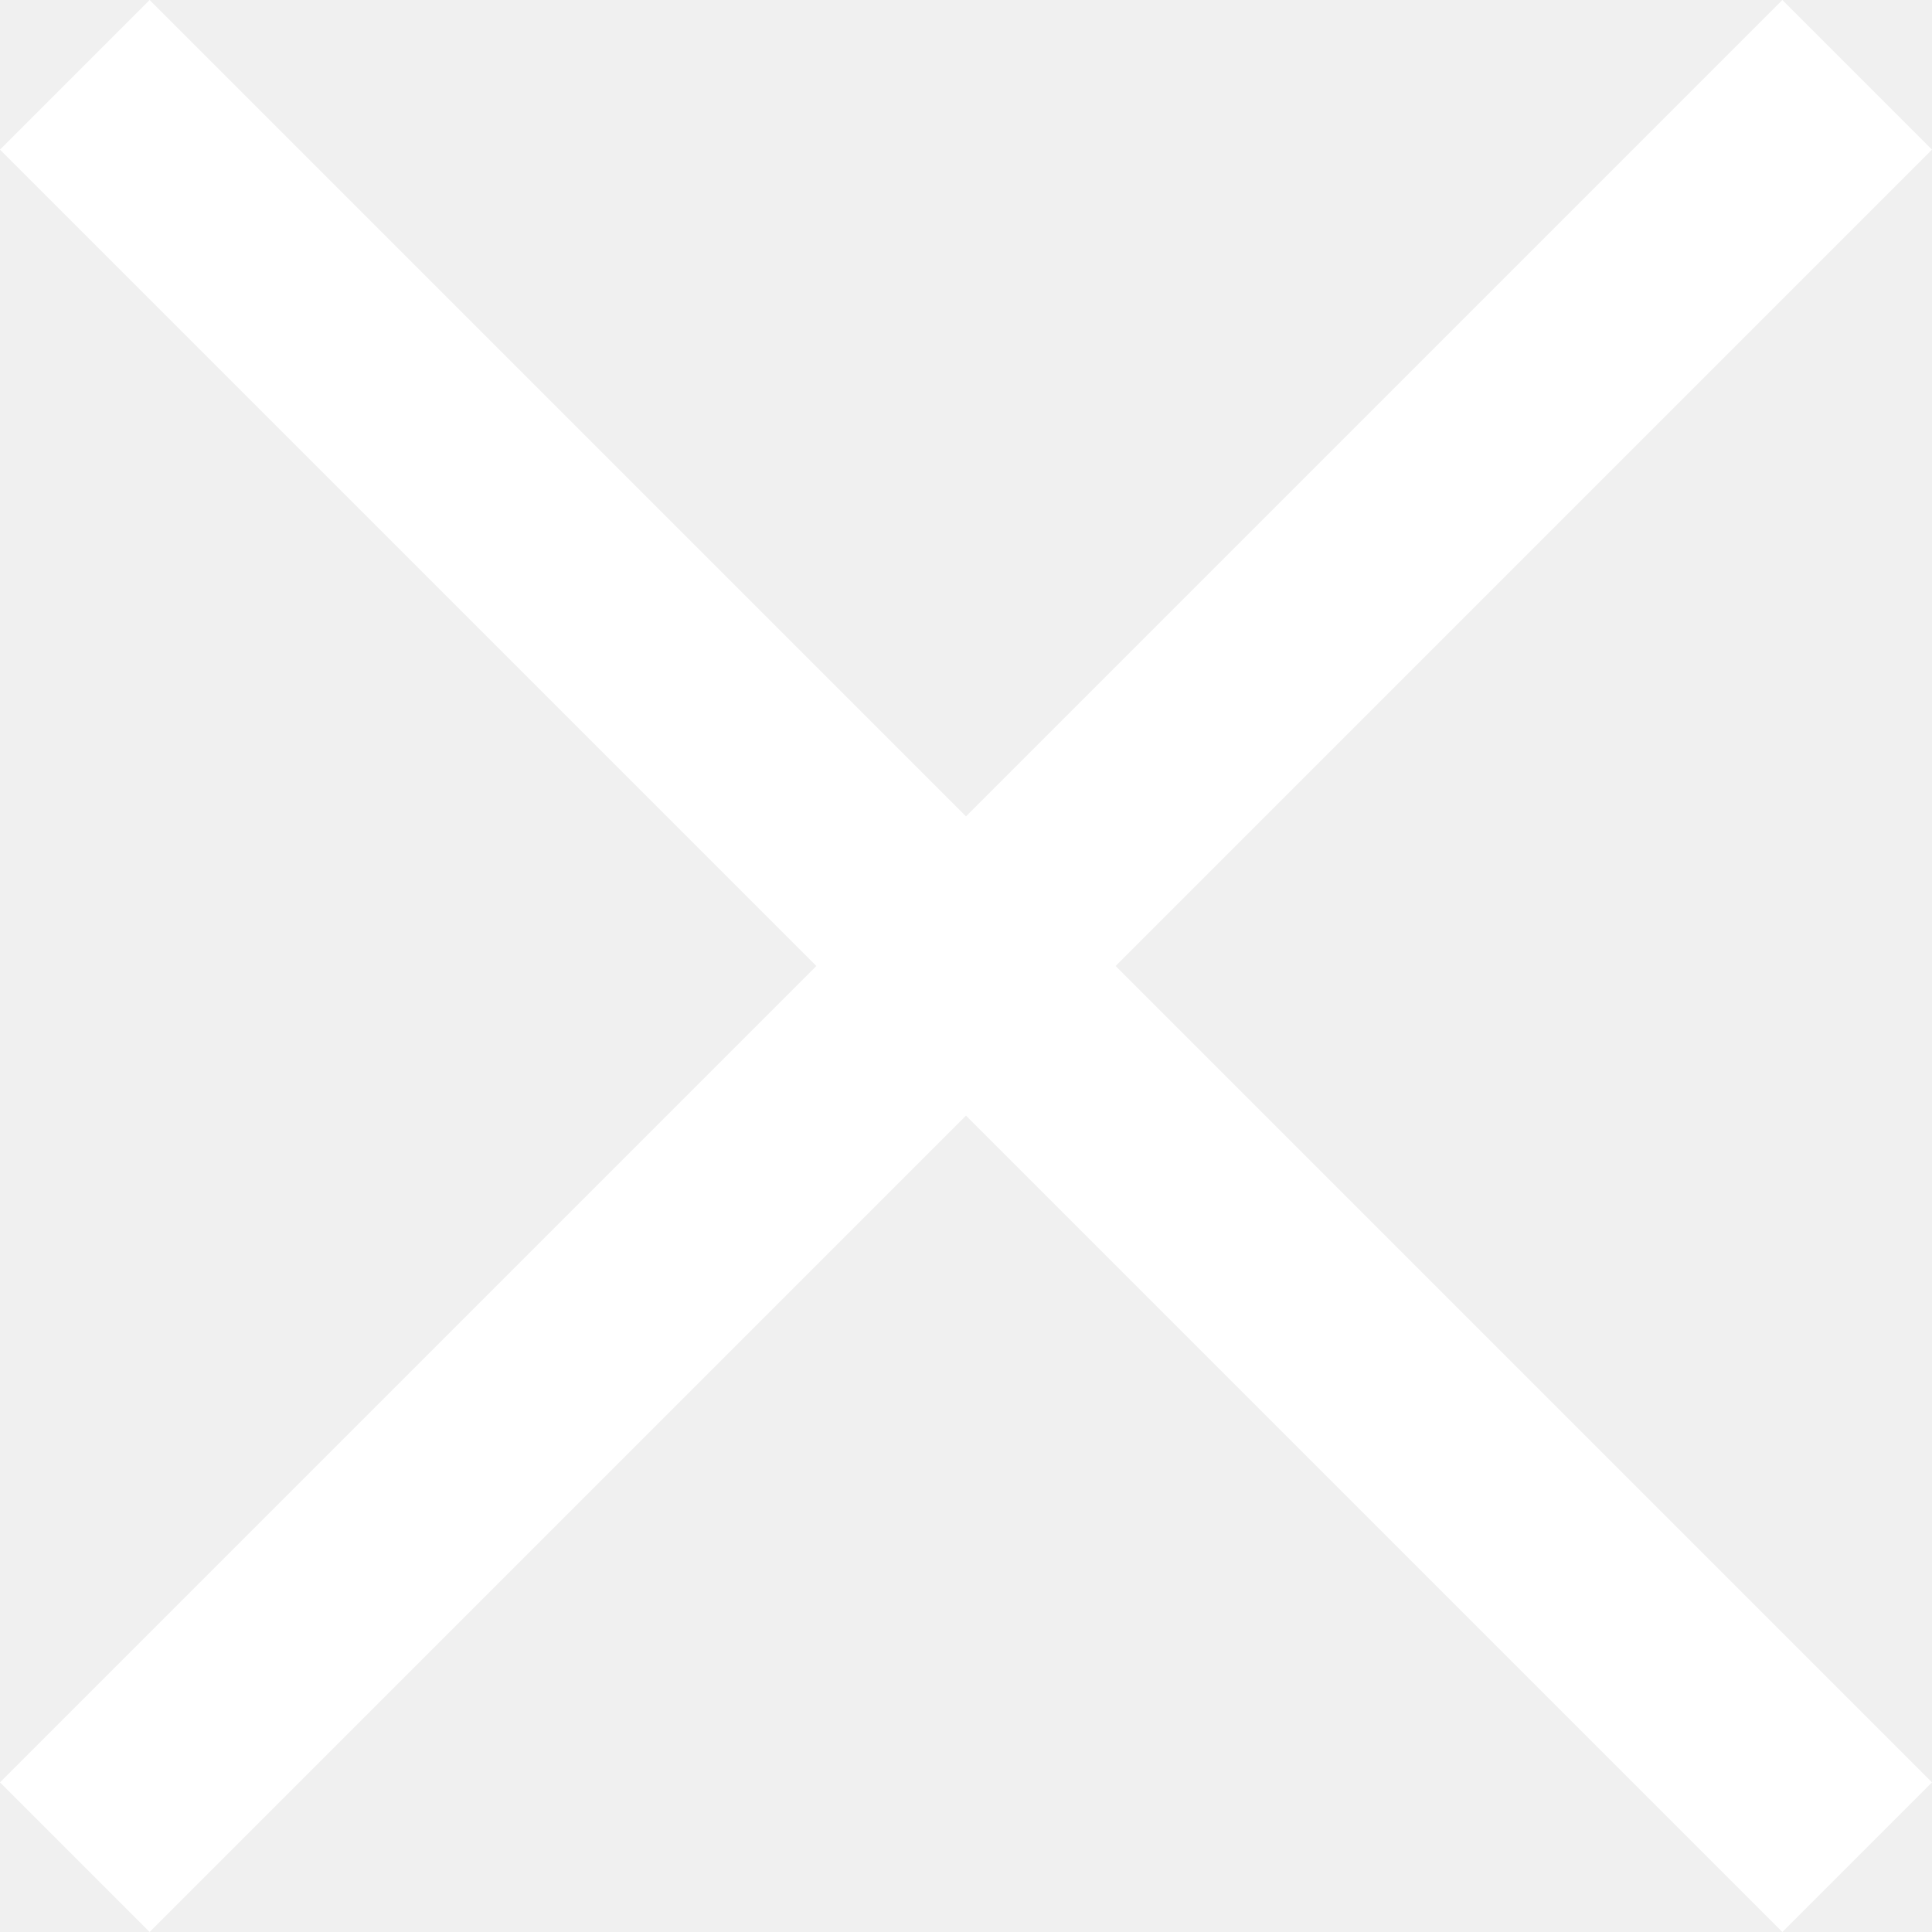
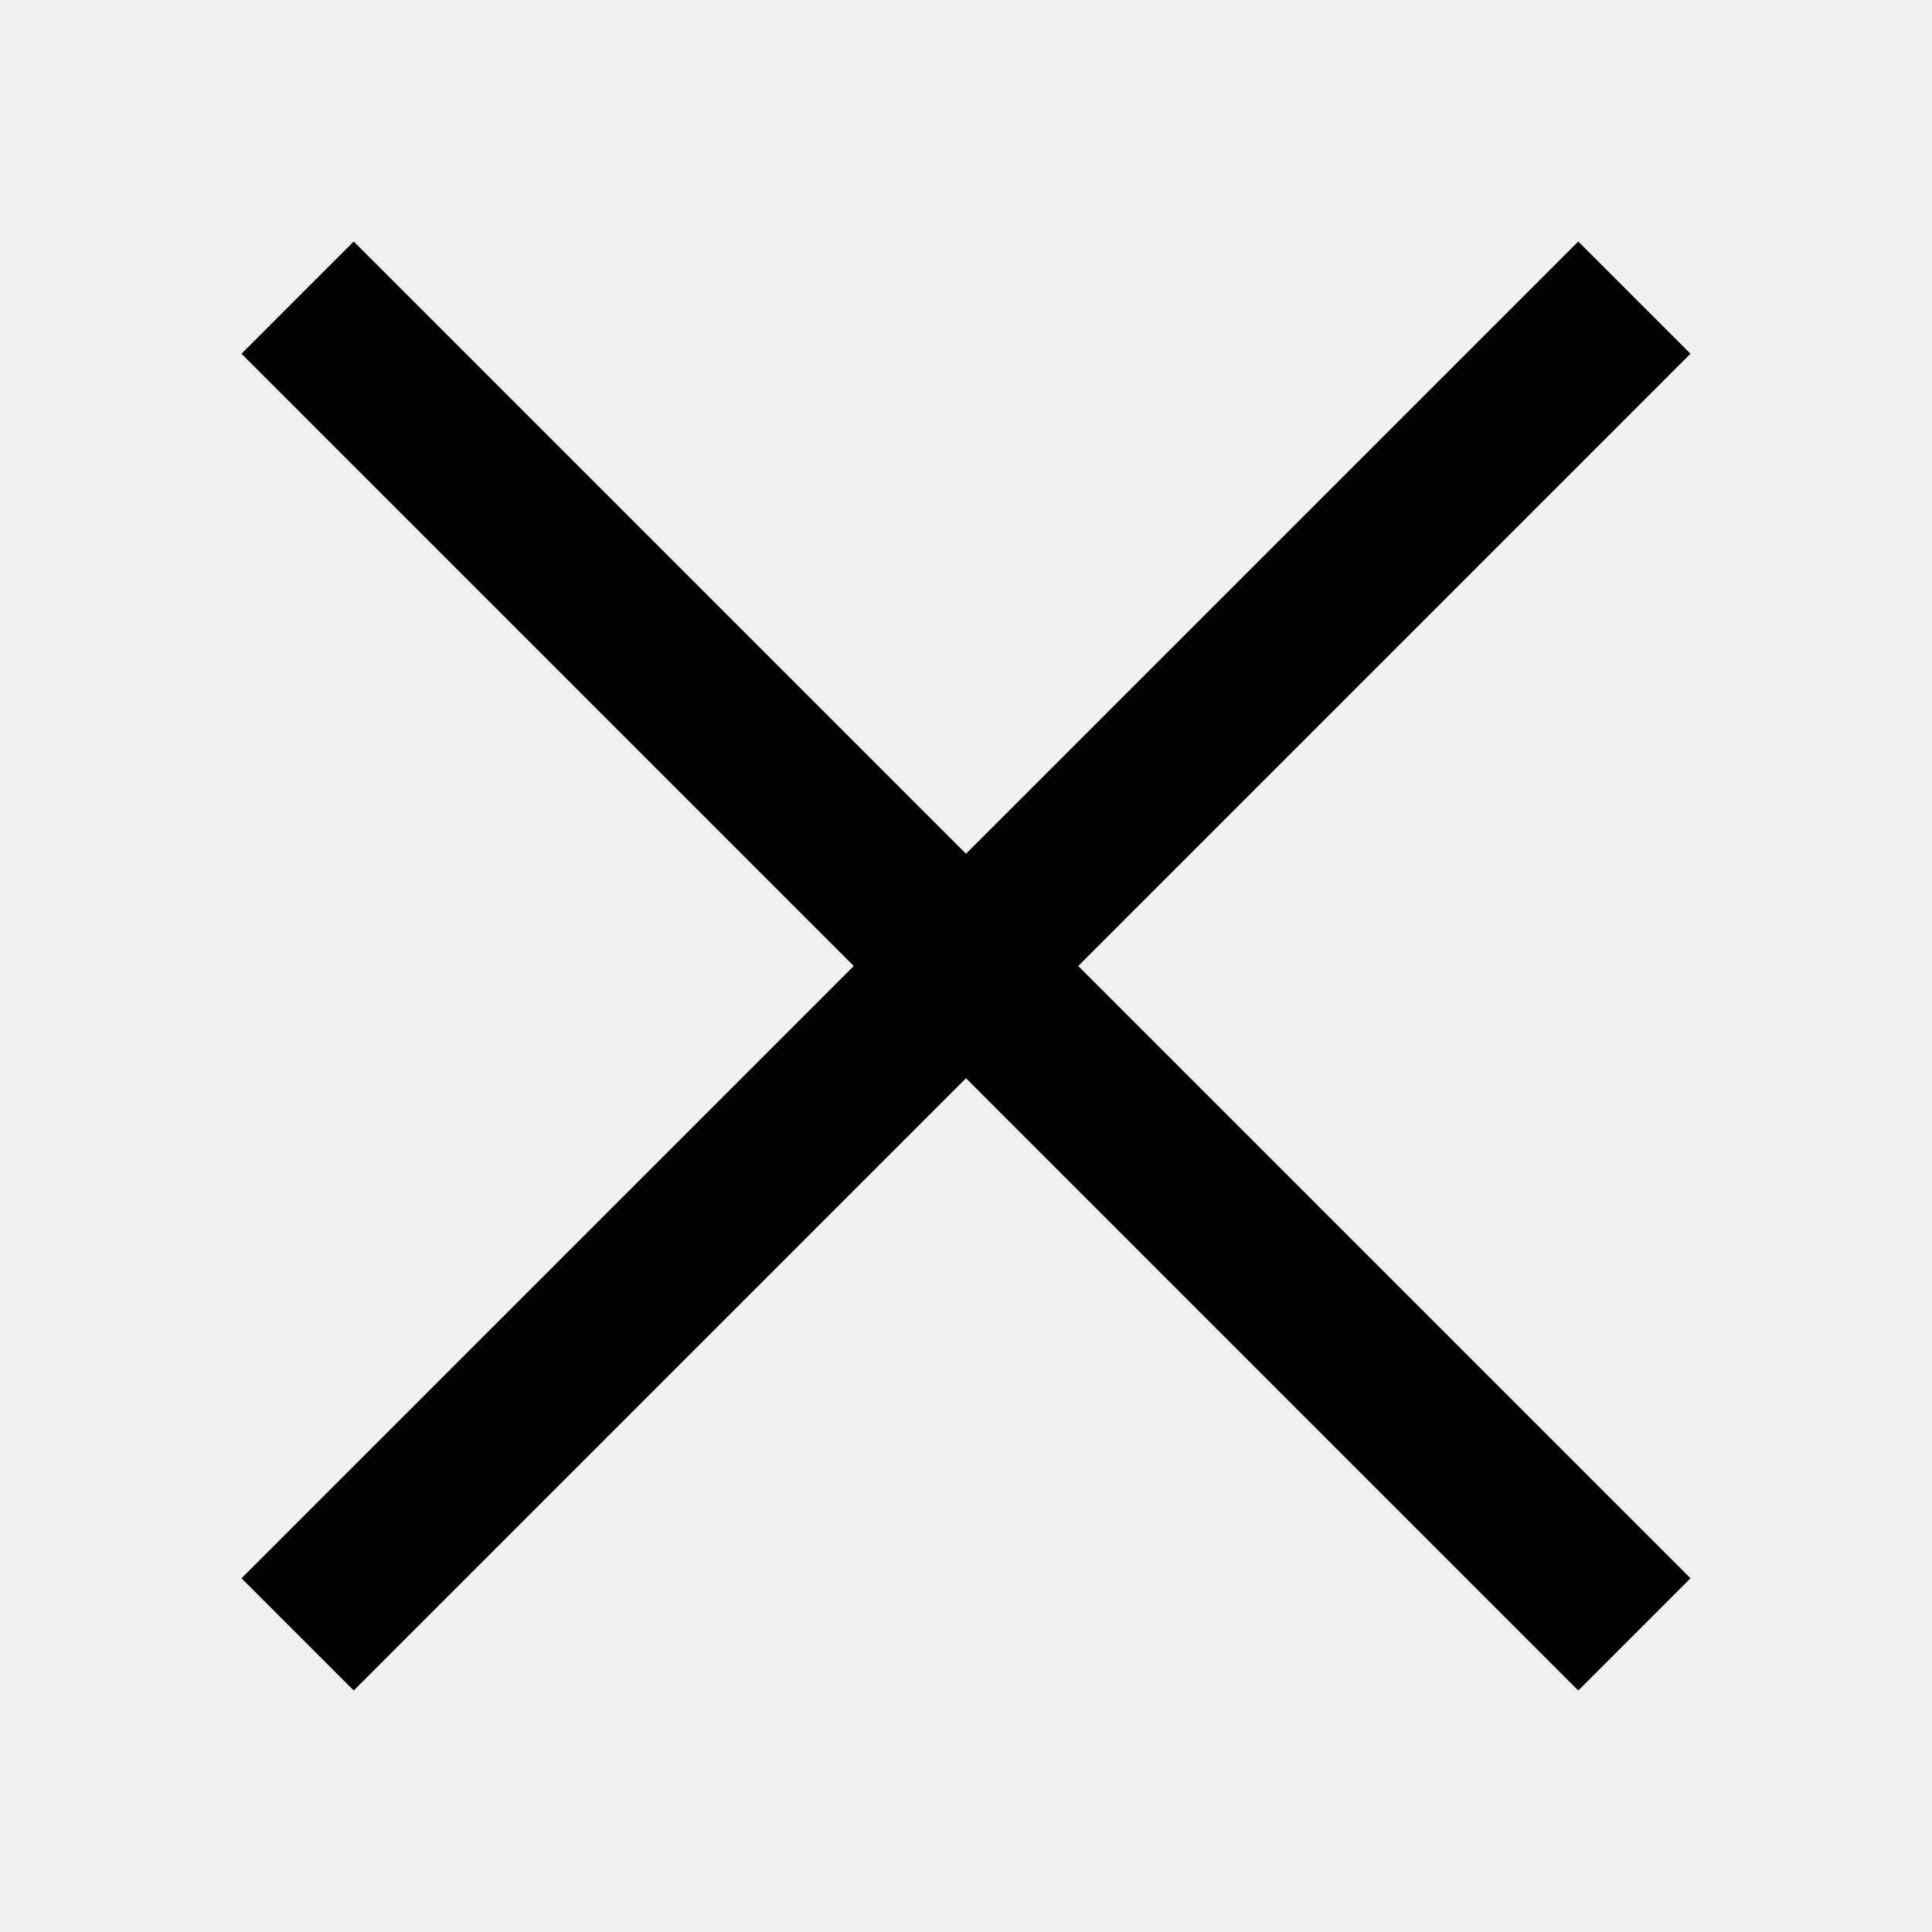
- <svg xmlns="http://www.w3.org/2000/svg" width="18" height="18" viewBox="0 0 18 18" fill="none">
-   <path fill-rule="evenodd" clip-rule="evenodd" d="M7.606 9L0 1.394L1.394 0L9 7.606L16.606 0L18 1.394L10.394 9L18 16.606L16.606 18L9 10.394L1.394 18L0 16.606L7.606 9Z" fill="white" />
+ <svg xmlns="http://www.w3.org/2000/svg" width="24" height="24" viewBox="0 0 24 24" fill="none">
+   <path fill-rule="evenodd" clip-rule="evenodd" d="M10.606 12L3 4.394L4.394 3L12 10.606L19.606 3L21 4.394L13.394 12L21 19.606L19.606 21L12 13.394L4.394 21L3 19.606L10.606 12Z" fill="#000" />
</svg>
